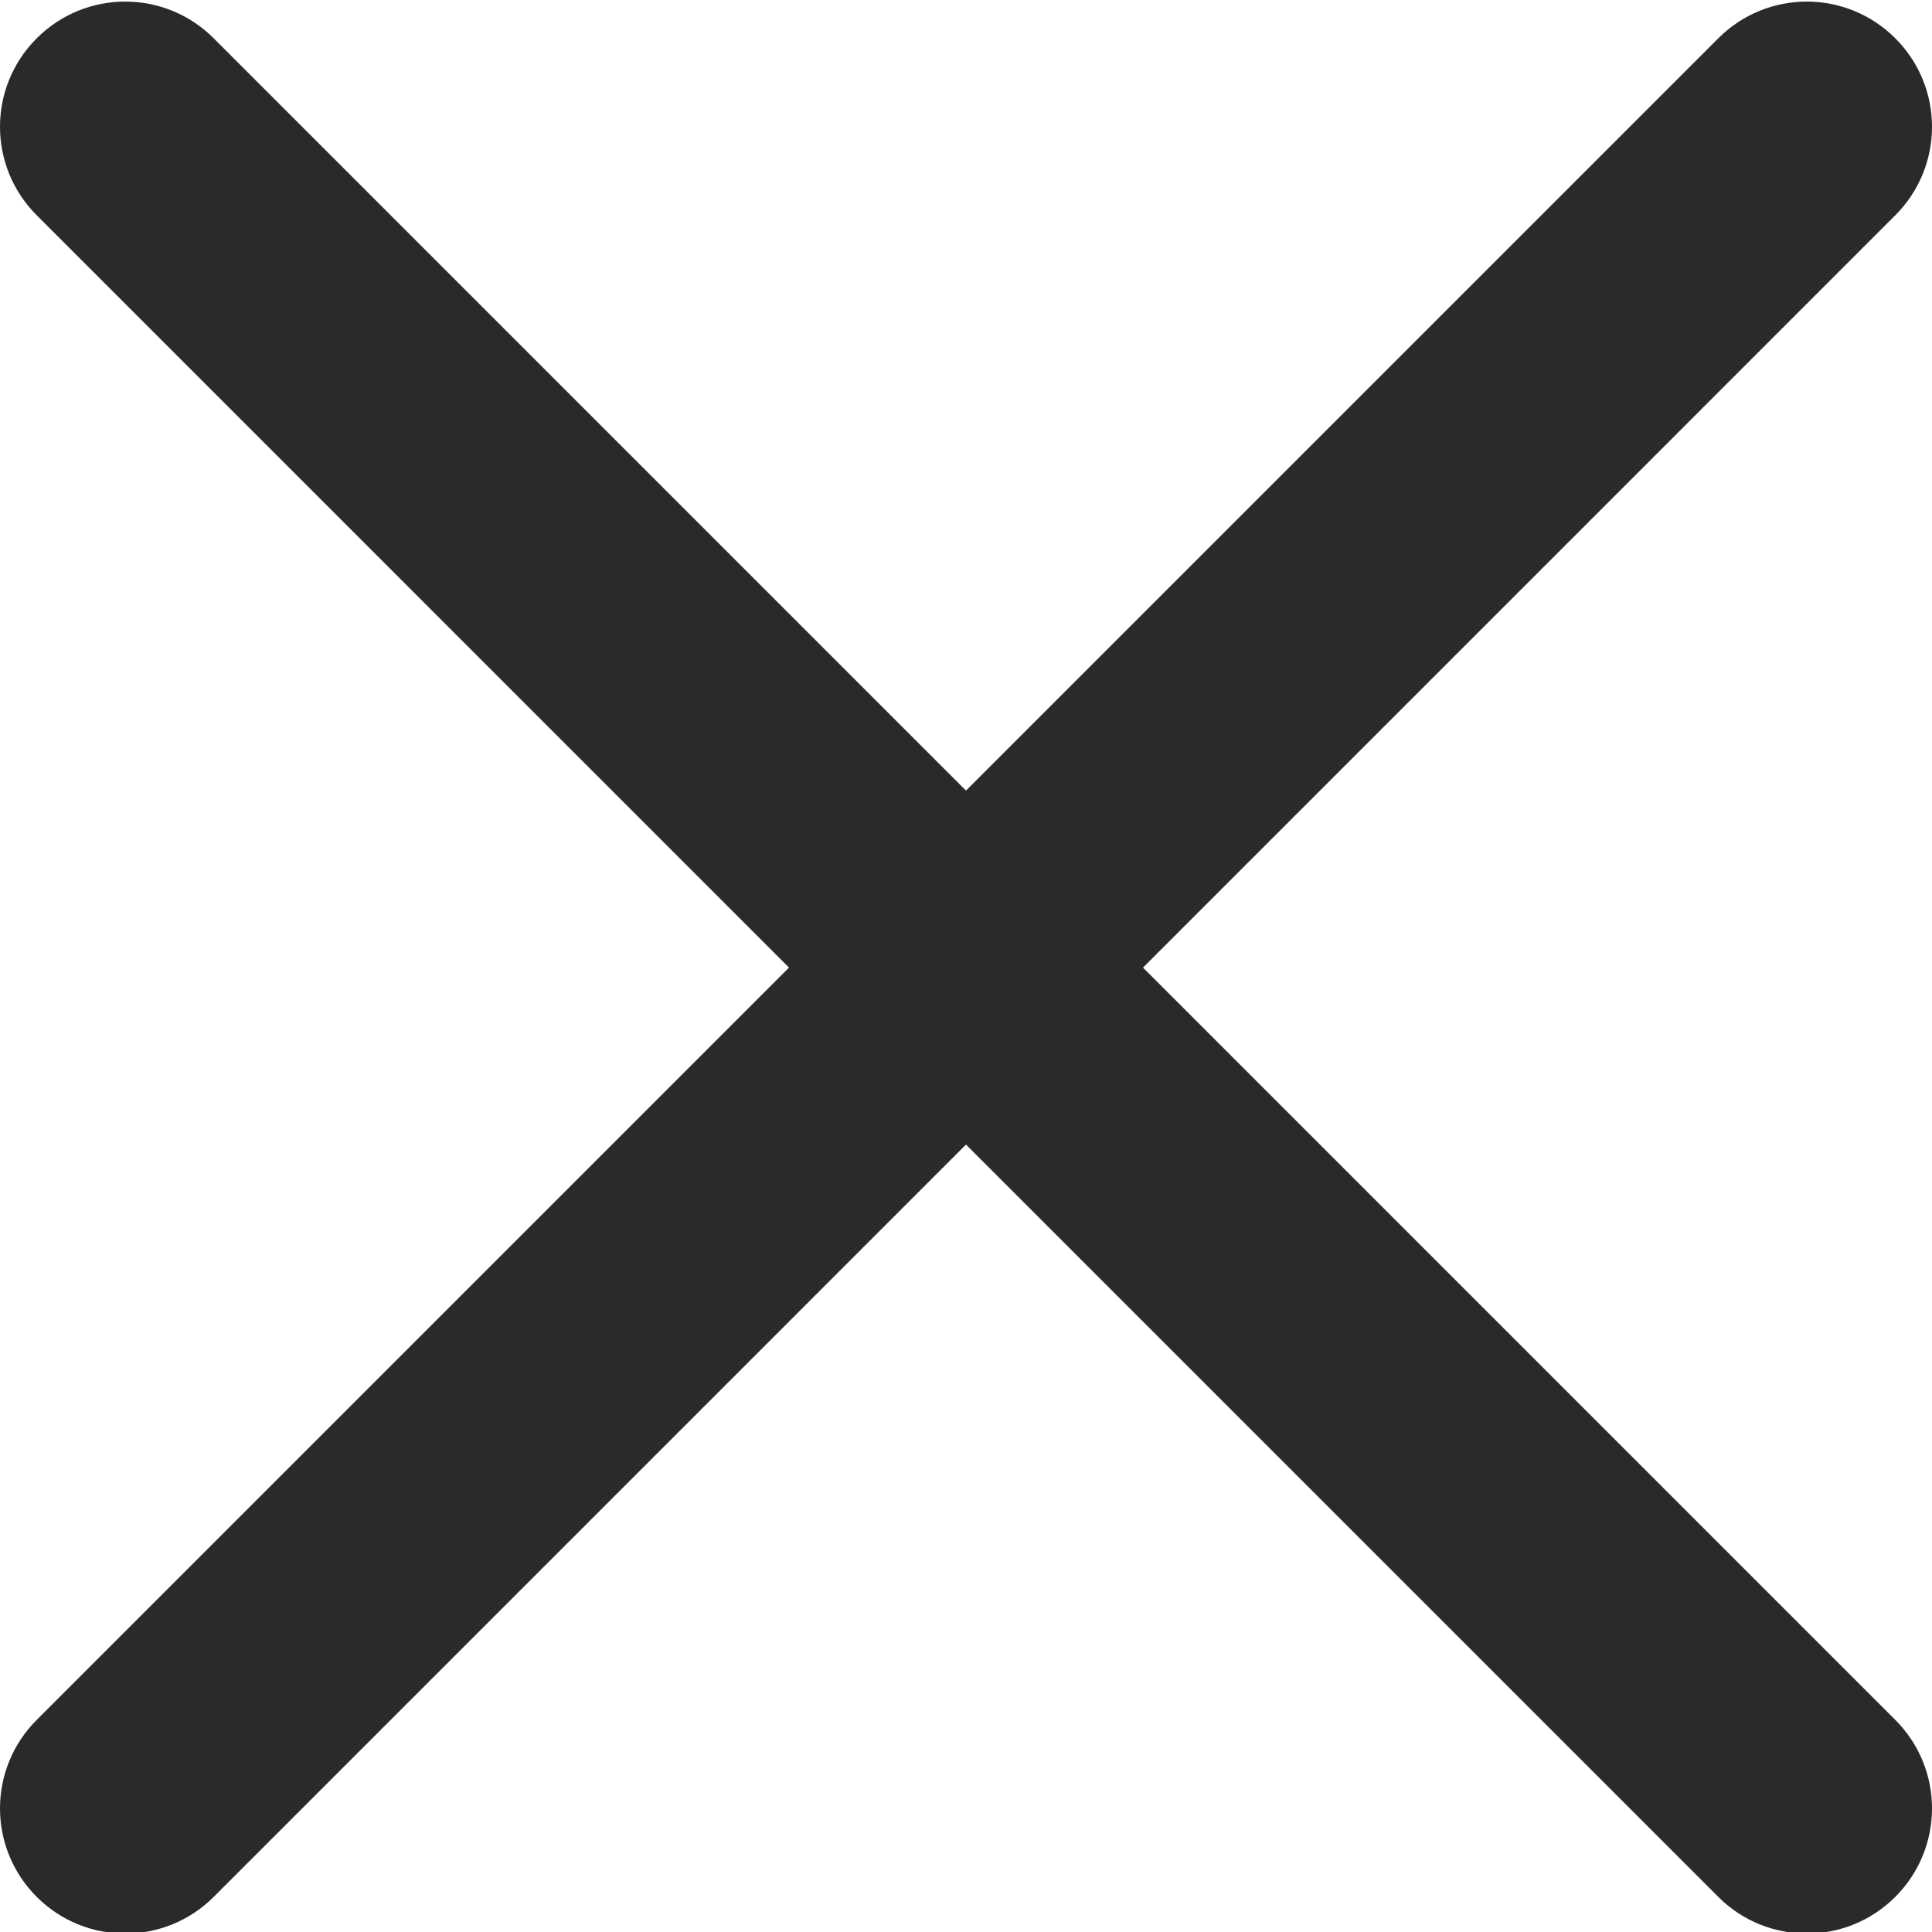
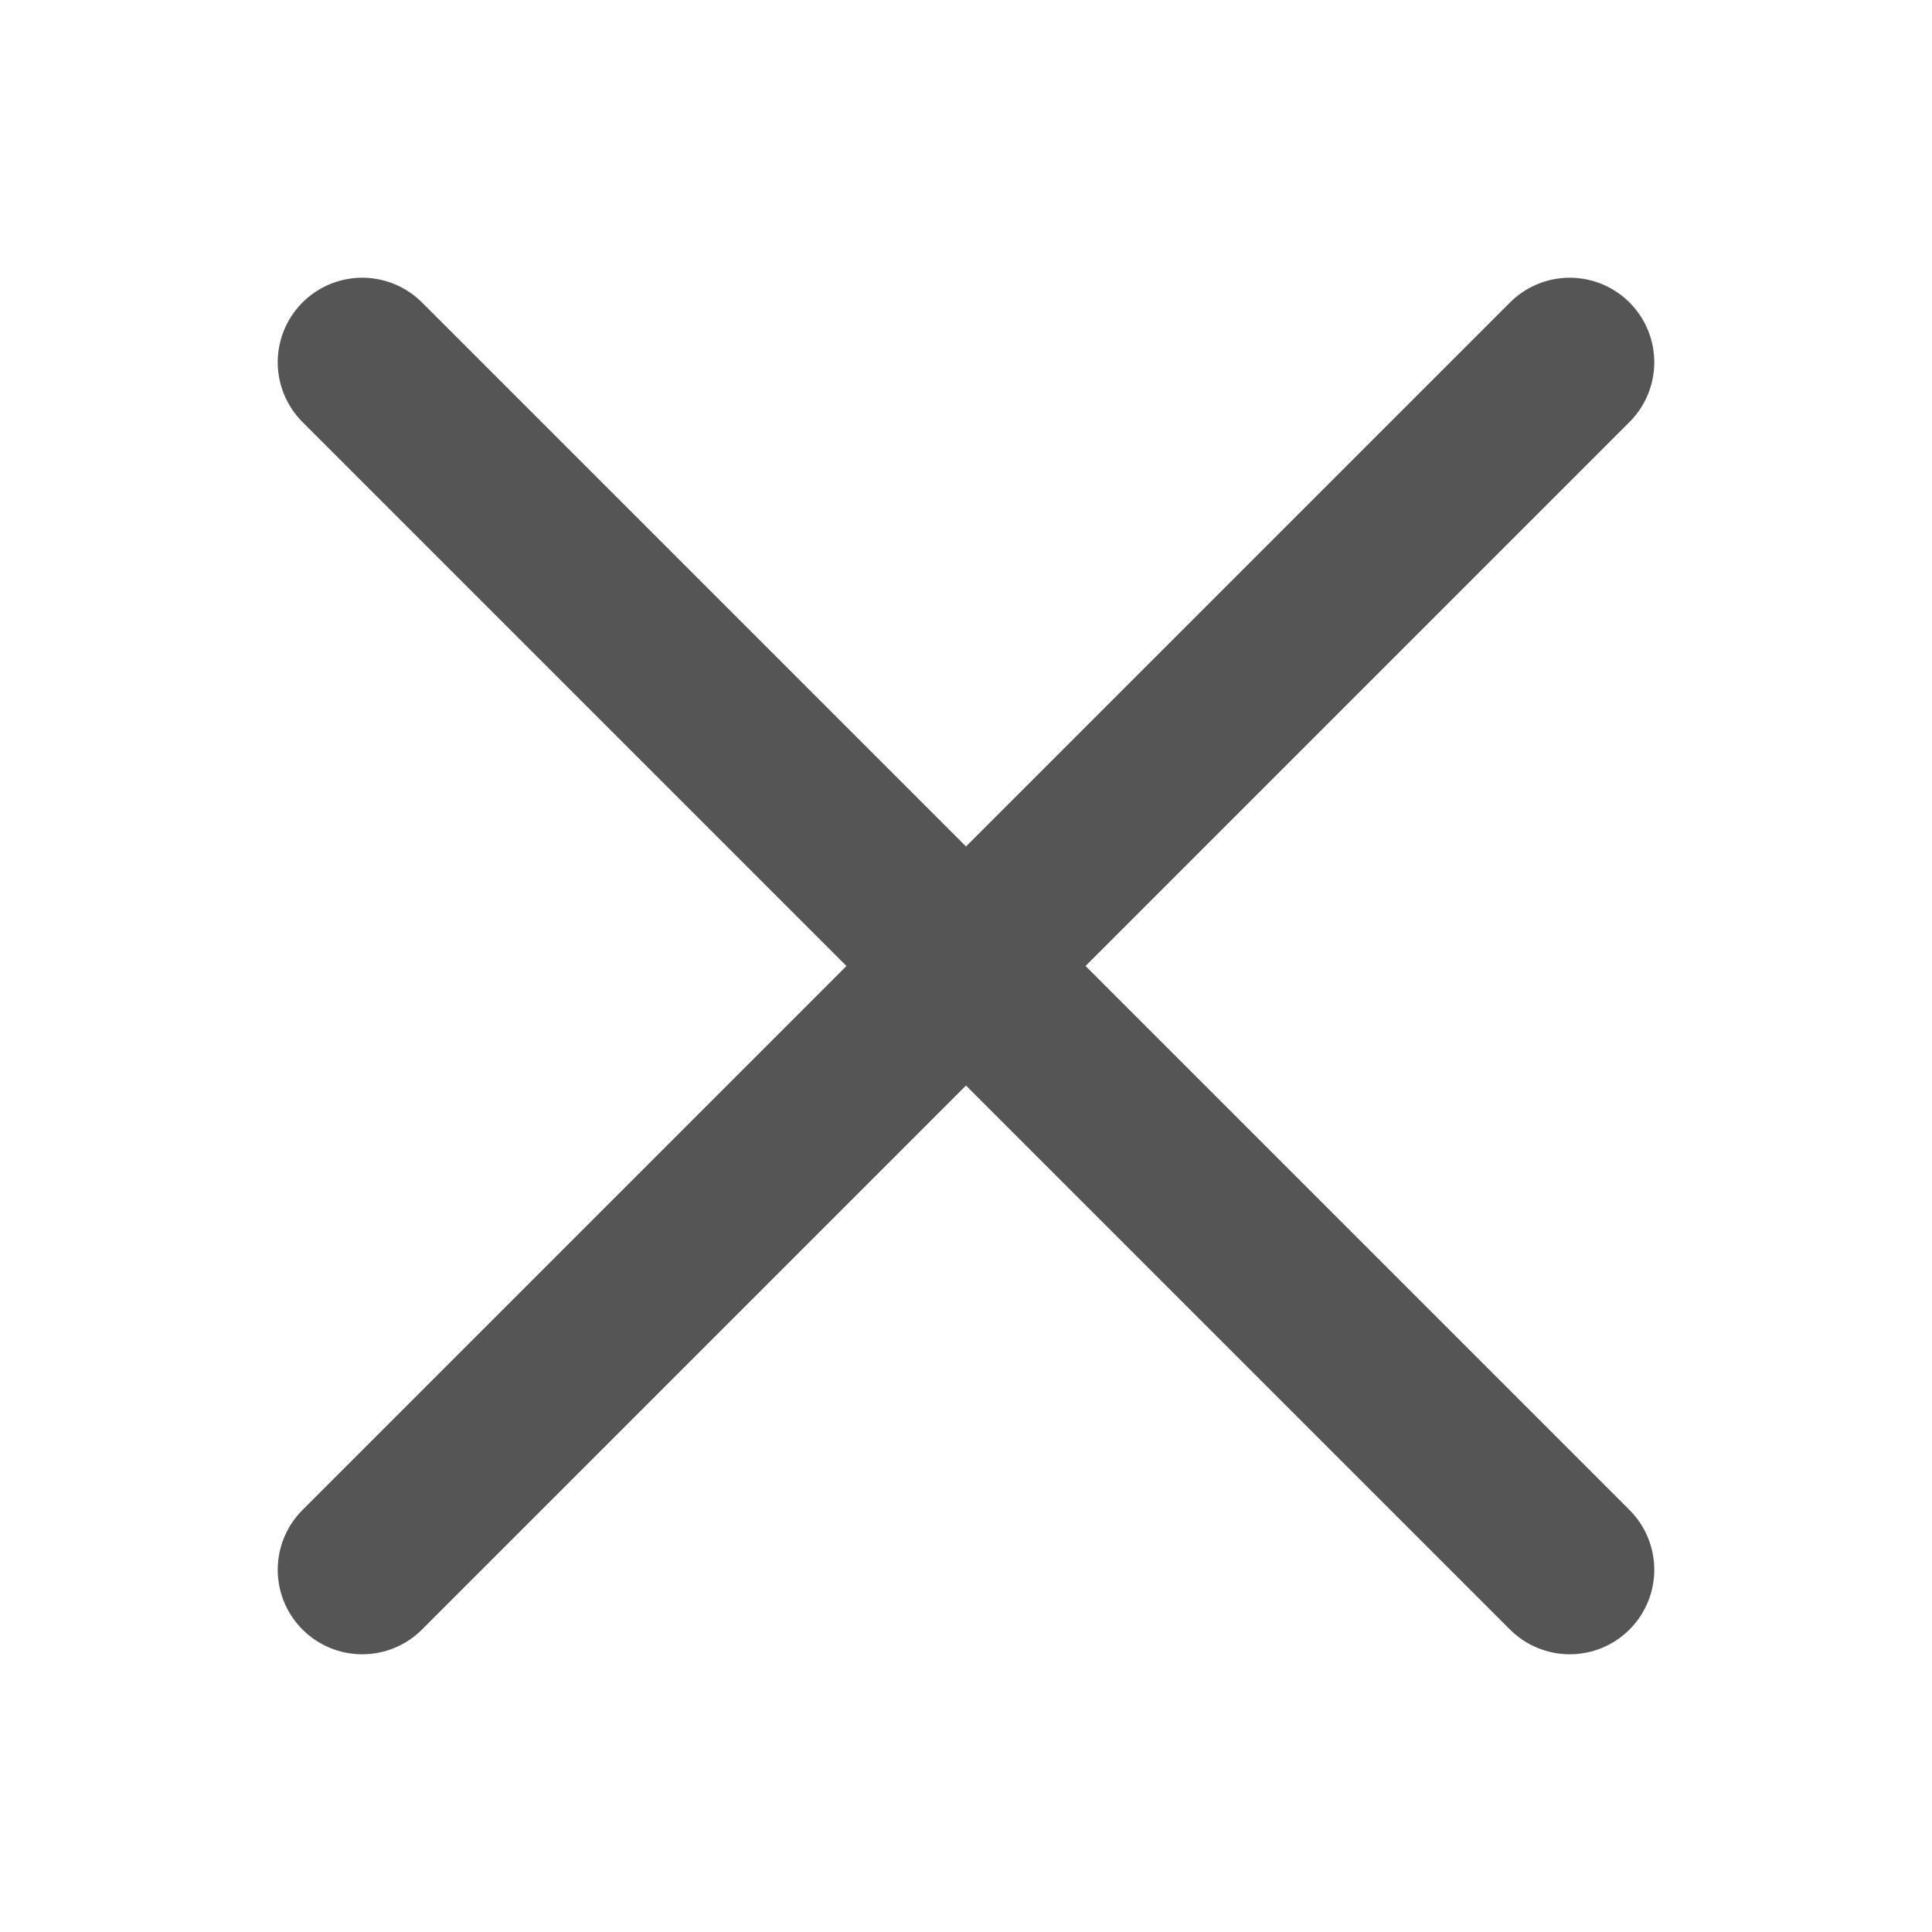
- <svg xmlns="http://www.w3.org/2000/svg" height="512px" viewBox="0 0 329.269 329" width="512px">
-   <g>
-     <path d="m194.801 164.77 128.211-128.215c8.344-8.34 8.344-21.824 0-30.164-8.34-8.34-21.824-8.34-30.164 0l-128.215 128.215-128.211-128.215c-8.344-8.34-21.824-8.34-30.164 0-8.344 8.34-8.344 21.824 0 30.164l128.211 128.215-128.211 128.215c-8.344 8.34-8.344 21.824 0 30.164 4.156 4.16 9.621 6.25 15.082 6.25 5.461 0 10.922-2.09 15.082-6.25l128.211-128.215 128.215 128.215c4.16 4.16 9.621 6.25 15.082 6.25 5.461 0 10.922-2.09 15.082-6.25 8.344-8.34 8.344-21.824 0-30.164zm0 0" data-original="#000000" class="active-path" data-old_color="#000000" fill="#2A2A2A" />
-   </g>
+ <svg xmlns="http://www.w3.org/2000/svg" width="16" height="16" viewBox="0 0 16 16">
+   <line x1="3" y1="3" x2="13" y2="13" stroke="#555555" stroke-width="1.4" stroke-linecap="round" />
+   <line x1="13" y1="3" x2="3" y2="13" stroke="#555555" stroke-width="1.4" stroke-linecap="round" />
</svg>
